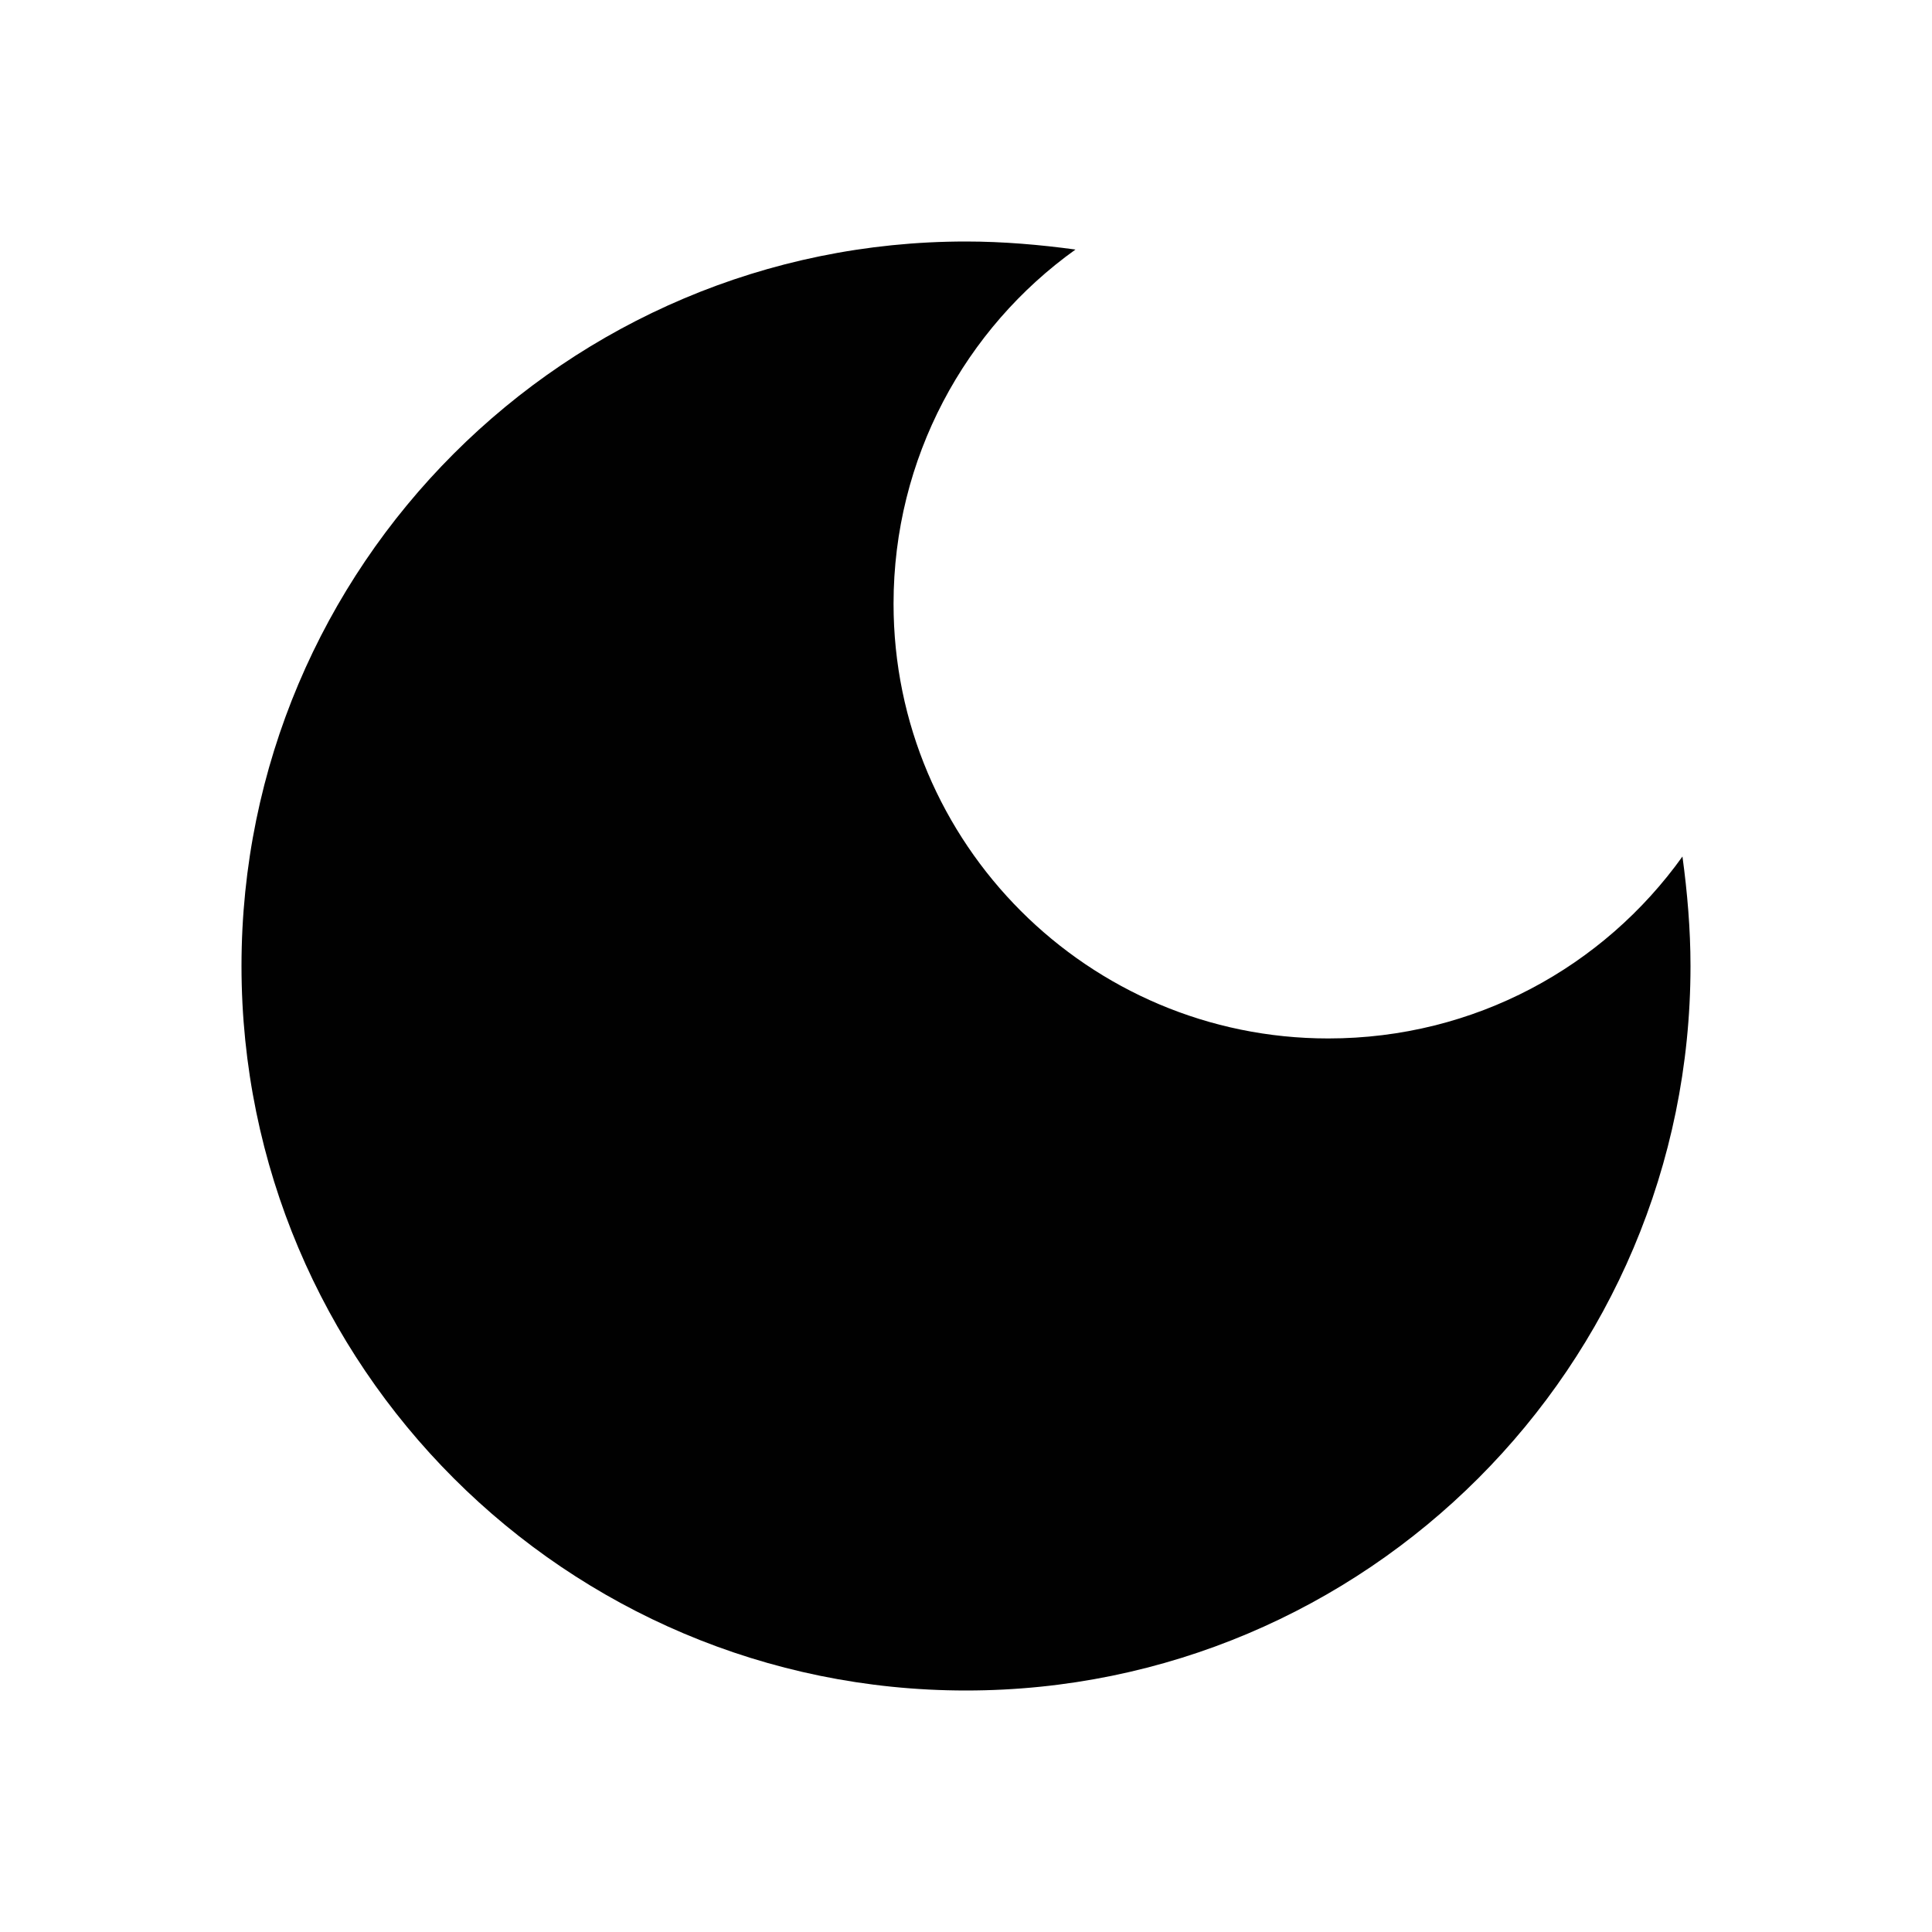
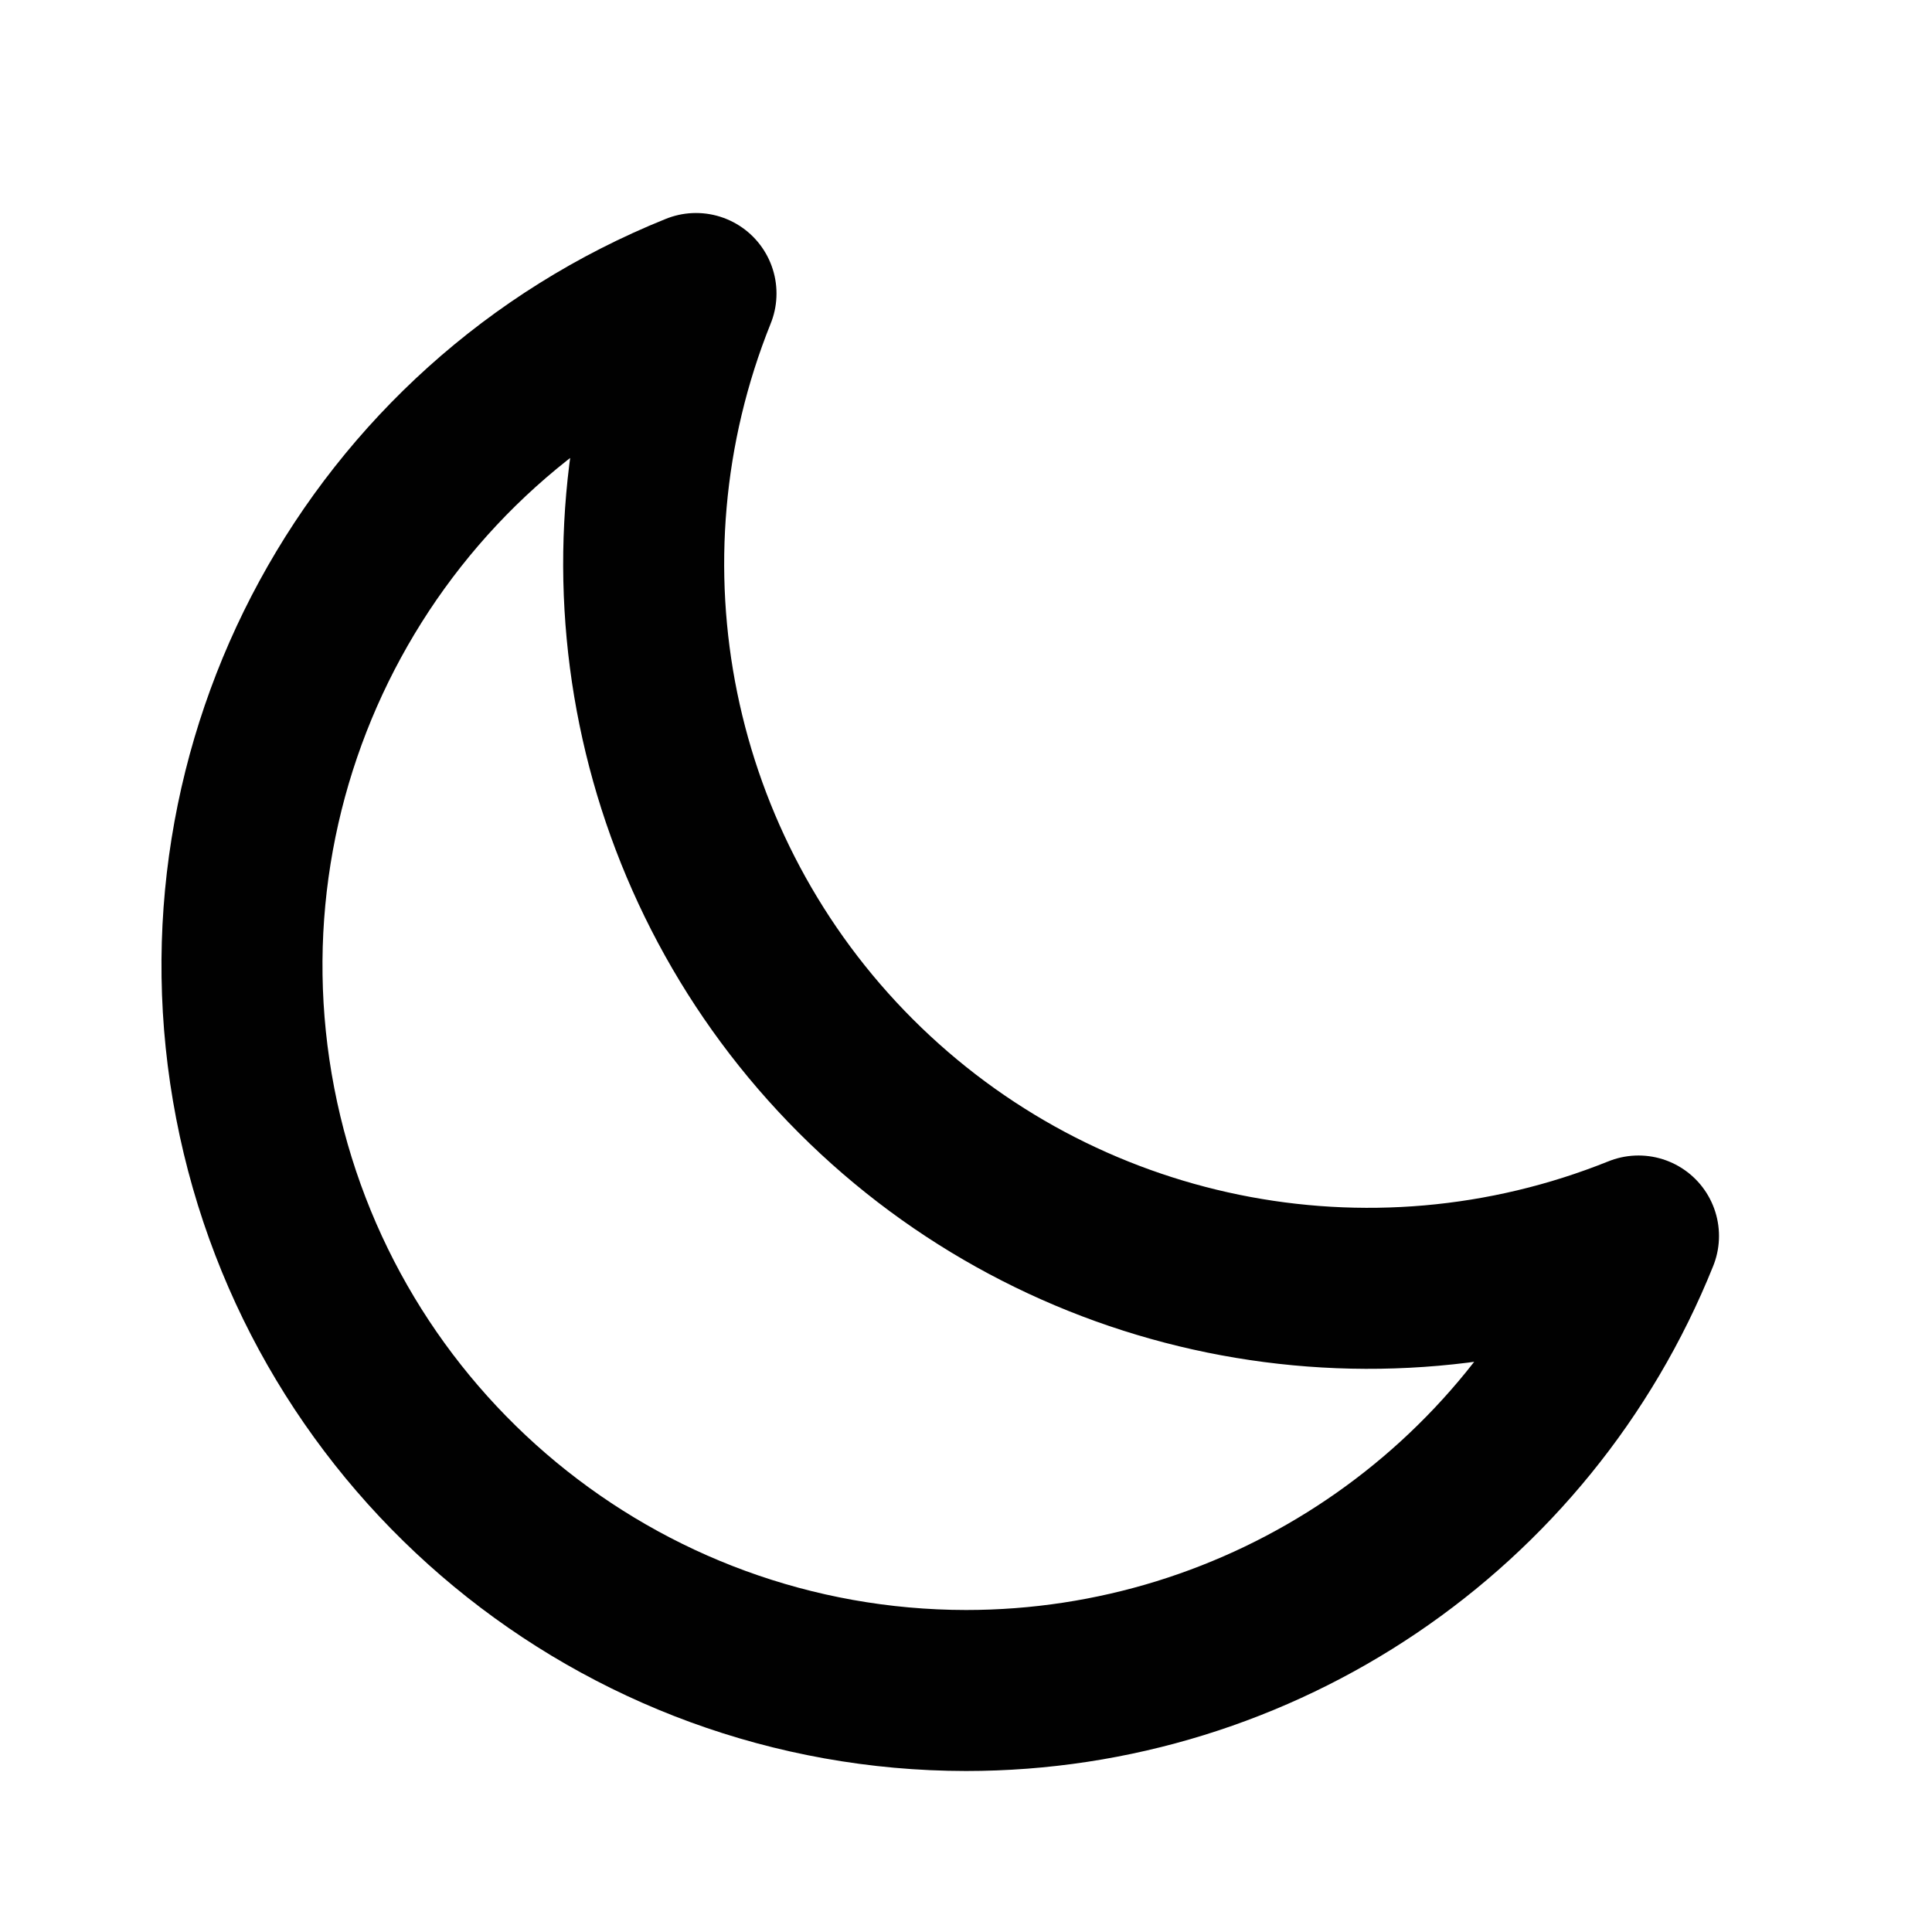
- <svg xmlns="http://www.w3.org/2000/svg" enable-background="new 0 0 24 24" height="24px" viewBox="0 0 24 24" width="24px" fill="#010101">
-   <rect fill="none" height="24" width="24" />
-   <path d="M12,3c-4.97,0-9,4.03-9,9s4.03,9,9,9s9-4.03,9-9c0-0.46-0.04-0.92-0.1-1.36c-0.98,1.37-2.58,2.26-4.4,2.26 c-2.98,0-5.4-2.42-5.4-5.4c0-1.81,0.89-3.42,2.26-4.4C12.92,3.04,12.46,3,12,3L12,3z" />
+ <svg xmlns="http://www.w3.org/2000/svg" class="h-6 w-6" fill="none" viewBox="0 0 24 24" stroke="#010101">
+   <path stroke-linecap="round" stroke-linejoin="round" stroke-width="2" d="M20.354 15.354A9 9 0 018.646 3.646 9.003 9.003 0 0012 21a9.003 9.003 0 008.354-5.646z" />
</svg>
